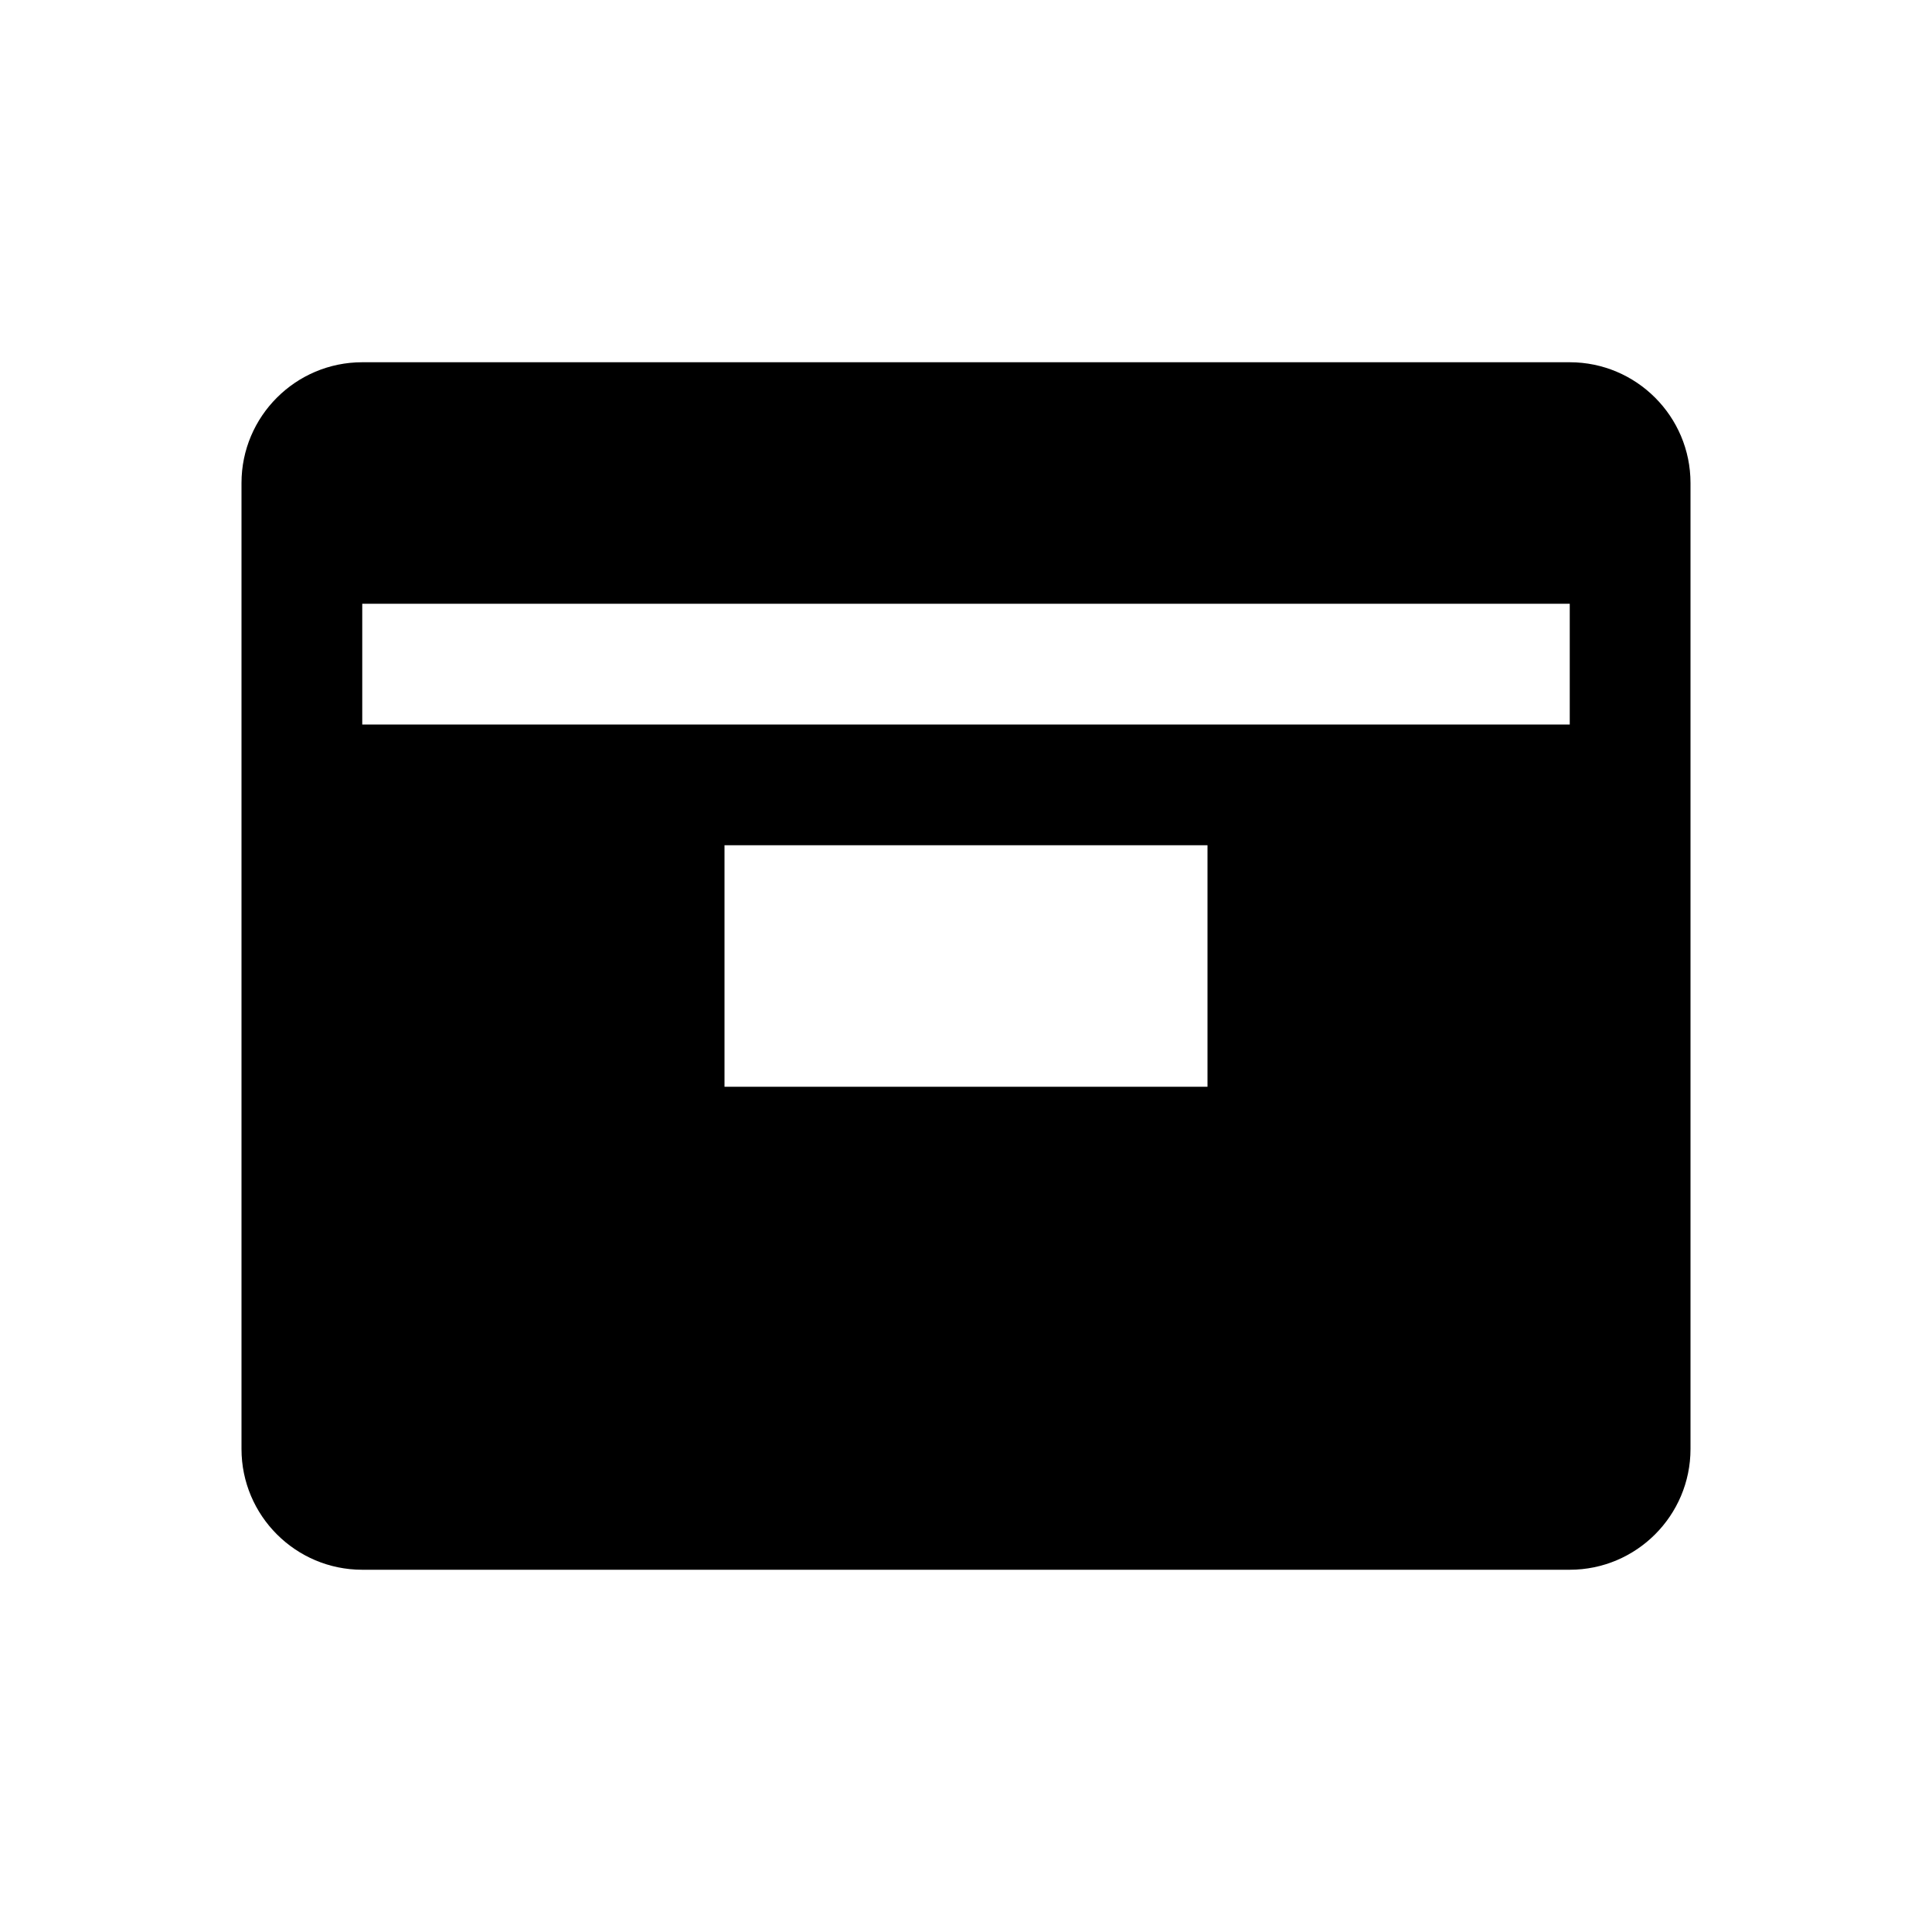
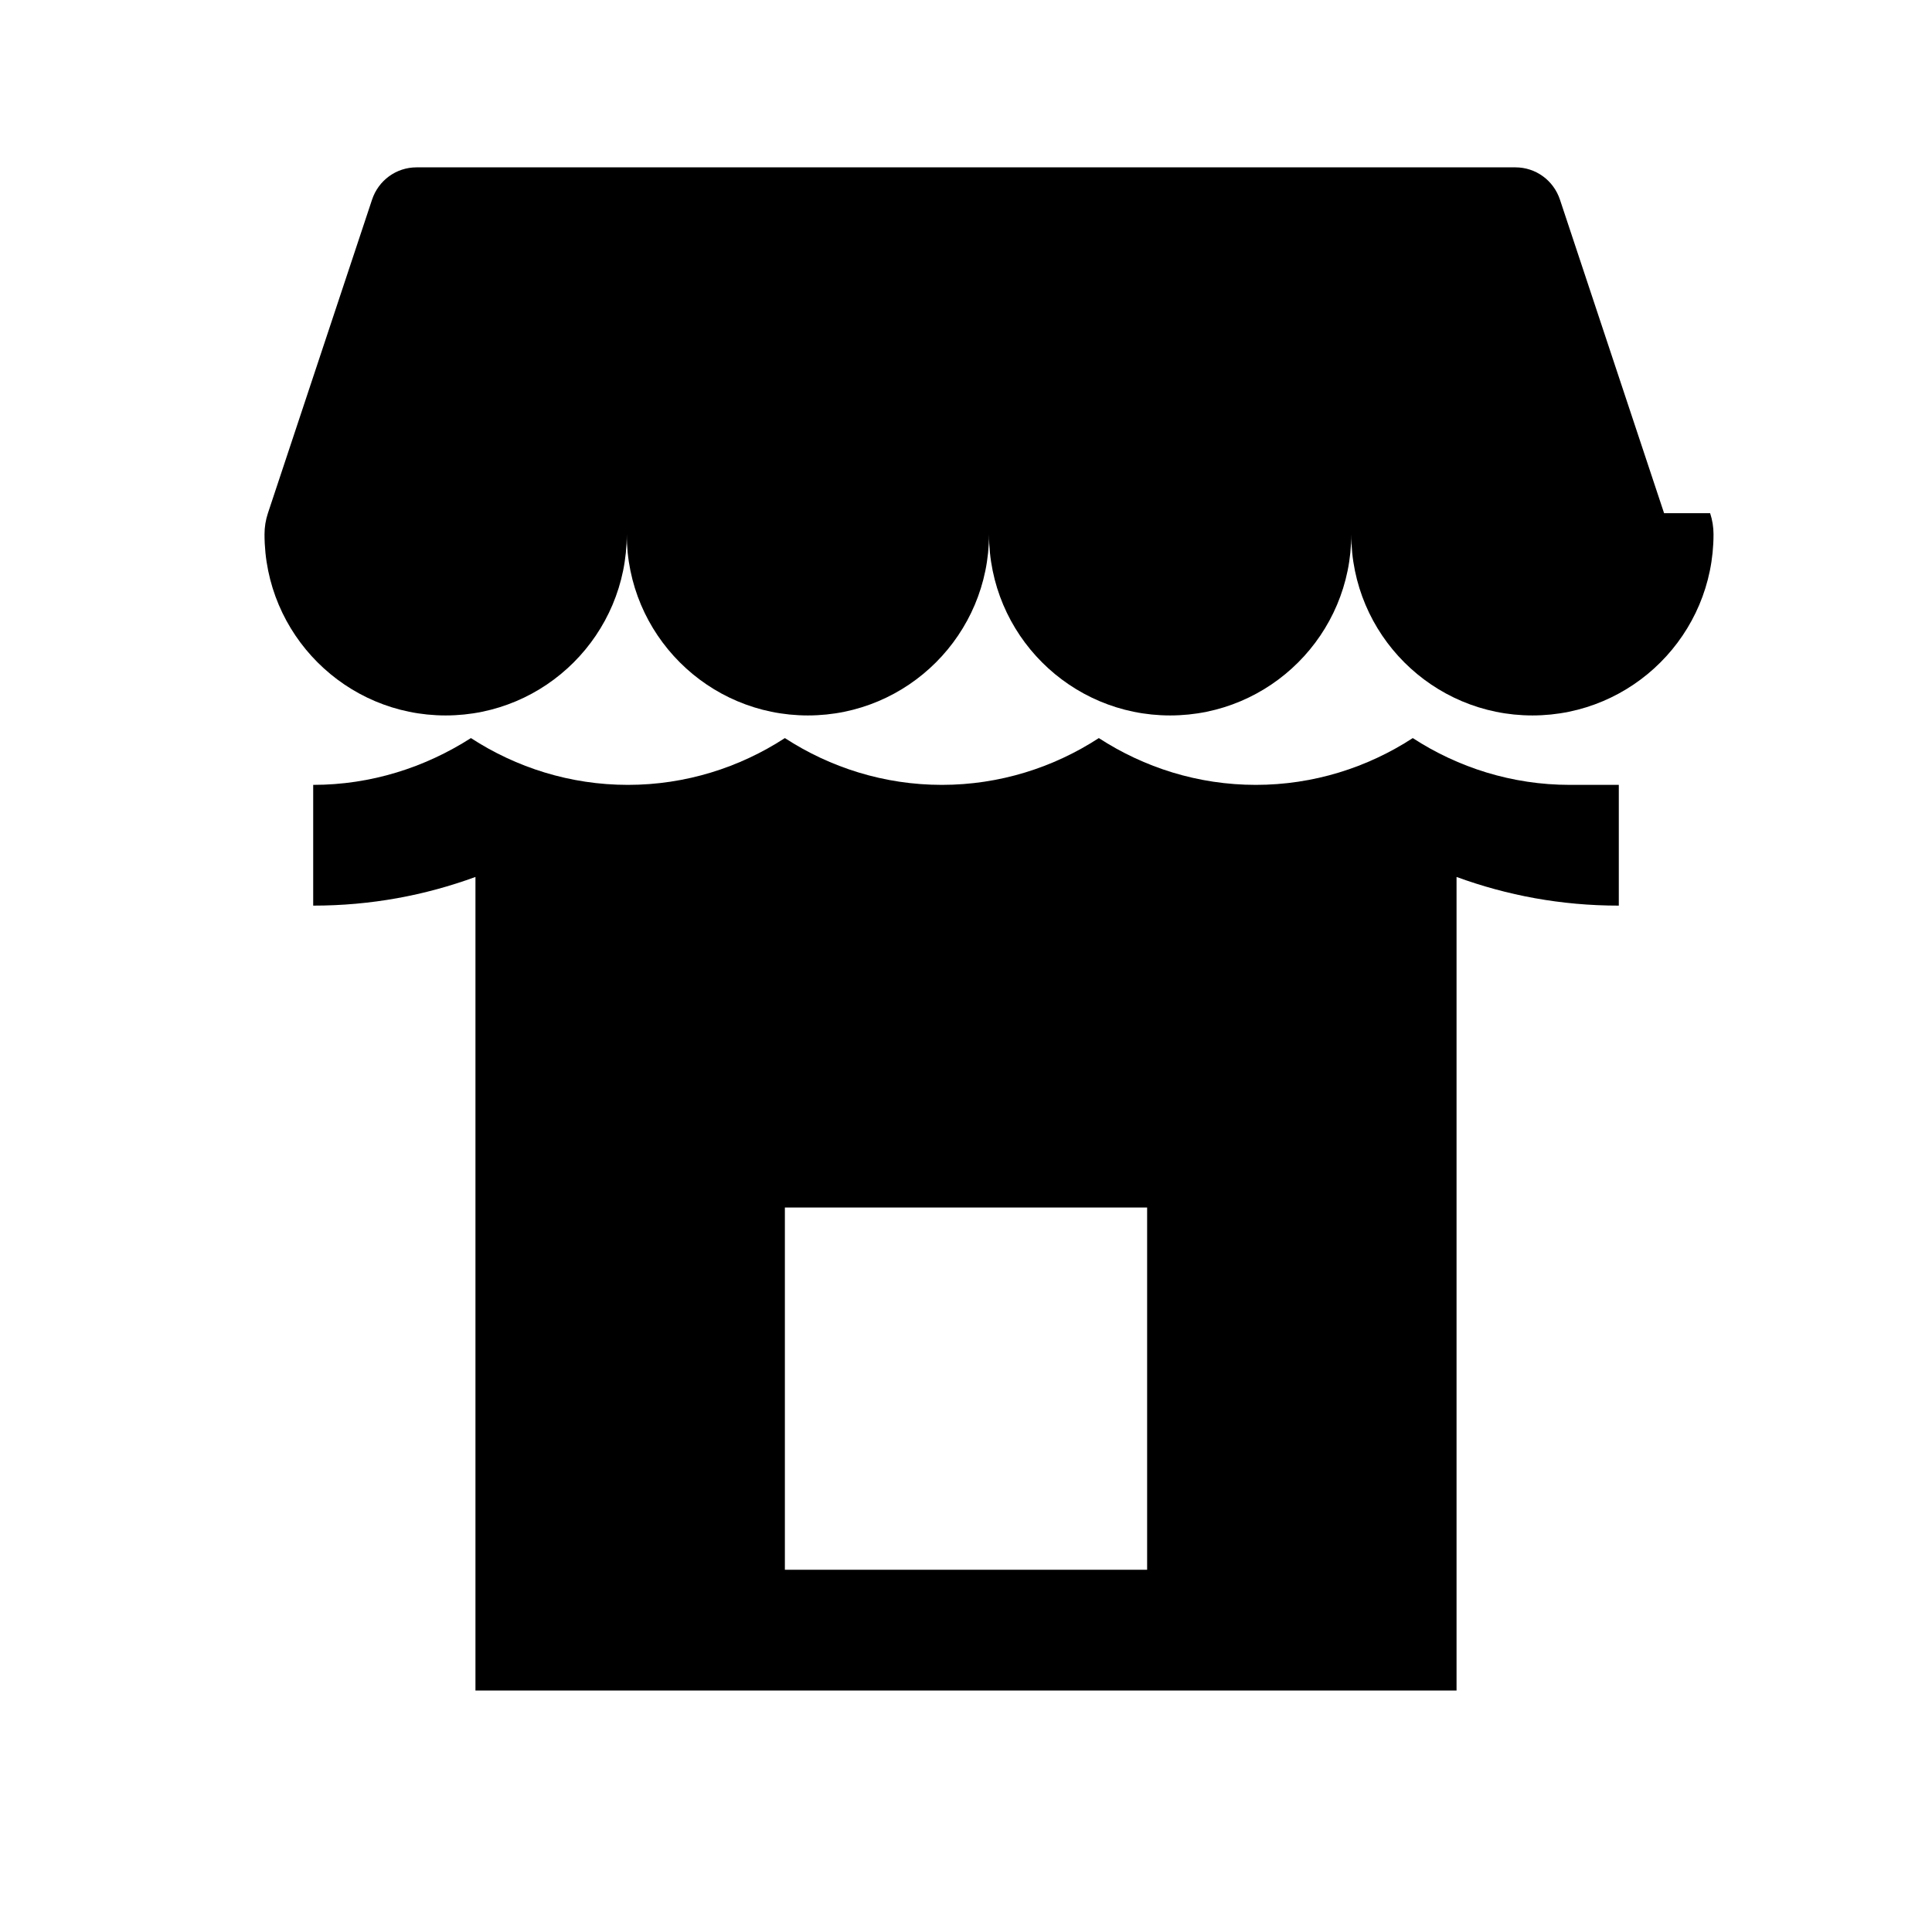
- <svg xmlns="http://www.w3.org/2000/svg" viewBox="0 0 1024 1024" width="1024" height="1024">
-   <path d="M832 192H192c-35.3 0-64 28.7-64 64v512c0 35.3 28.7 64 64 64h640c35.3 0 64-28.7 64-64V256c0-35.3-28.7-64-64-64zm-192 384H384V448h256v128zM192 320h640v64H192v-64z" />
+ <svg xmlns="http://www.w3.org/2000/svg" viewBox="0 0 1024 1024">
+   <path d="M882 272l-55.2-166.2c-3.4-10.2-12.8-17.1-23.6-17.1H220.8c-10.8 0-20.2 6.9-23.6 17.1L142 272c-1.2 3.6-1.8 7.4-1.8 11.2 0 53 43 96 96 96s96-43 96-96c0 53 43 96 96 96s96-43 96-96c0 53 43 96 96 96s96-43 96-96c0 53 43 96 96 96s96-43 96-96c0-3.8-0.6-7.6-1.8-11.2z" fill="black" />
+   <path d="M832 416c-30.6 0-59.2-9.2-83.2-24.8-24 15.6-52.6 24.8-83.2 24.8-30.6 0-59.2-9.2-83.2-24.8-24 15.6-52.6 24.8-83.2 24.8-30.6 0-59.2-9.2-83.2-24.8-24 15.6-52.6 24.8-83.2 24.8-30.6 0-59.2-9.2-83.2-24.8C225.2 406.8 196.6 416 166 416v64c30.6 0 59.2-5.4 86-15.2V896h520V464.8c26.8 9.8 55.4 15.2 86 15.2v-64zM608 832H416V640h192v192z" fill="black" />
</svg>
